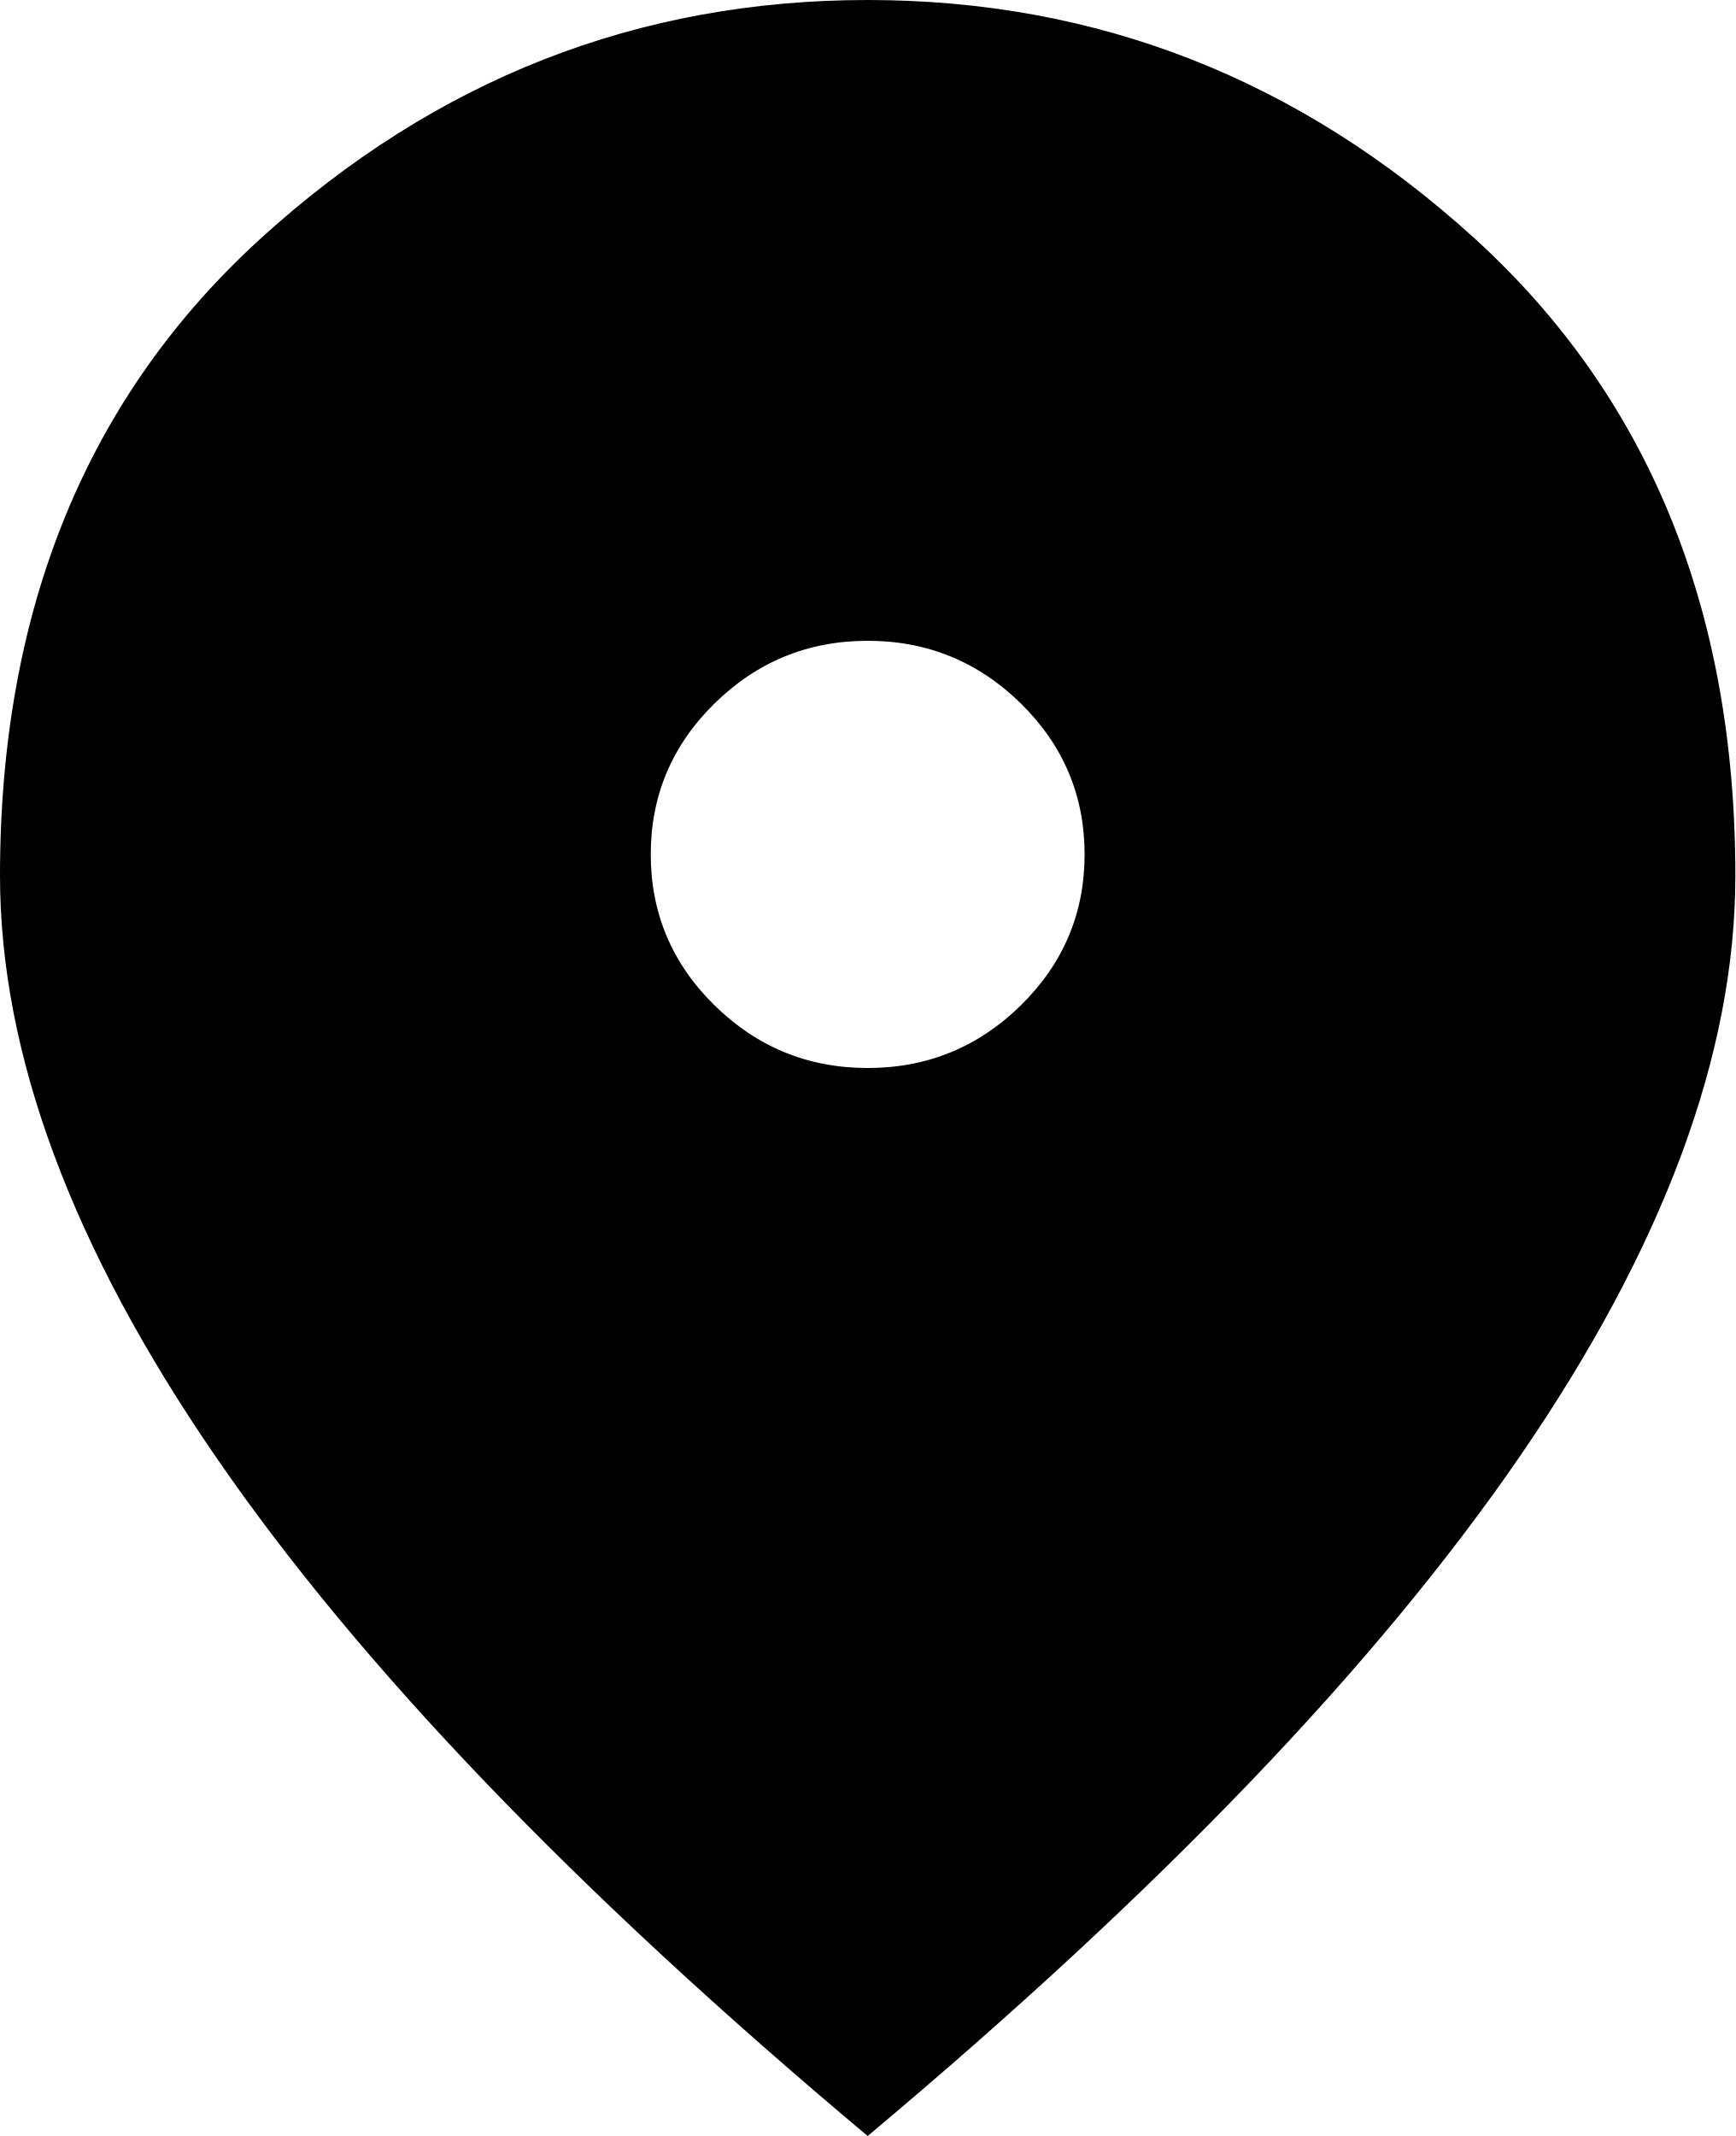
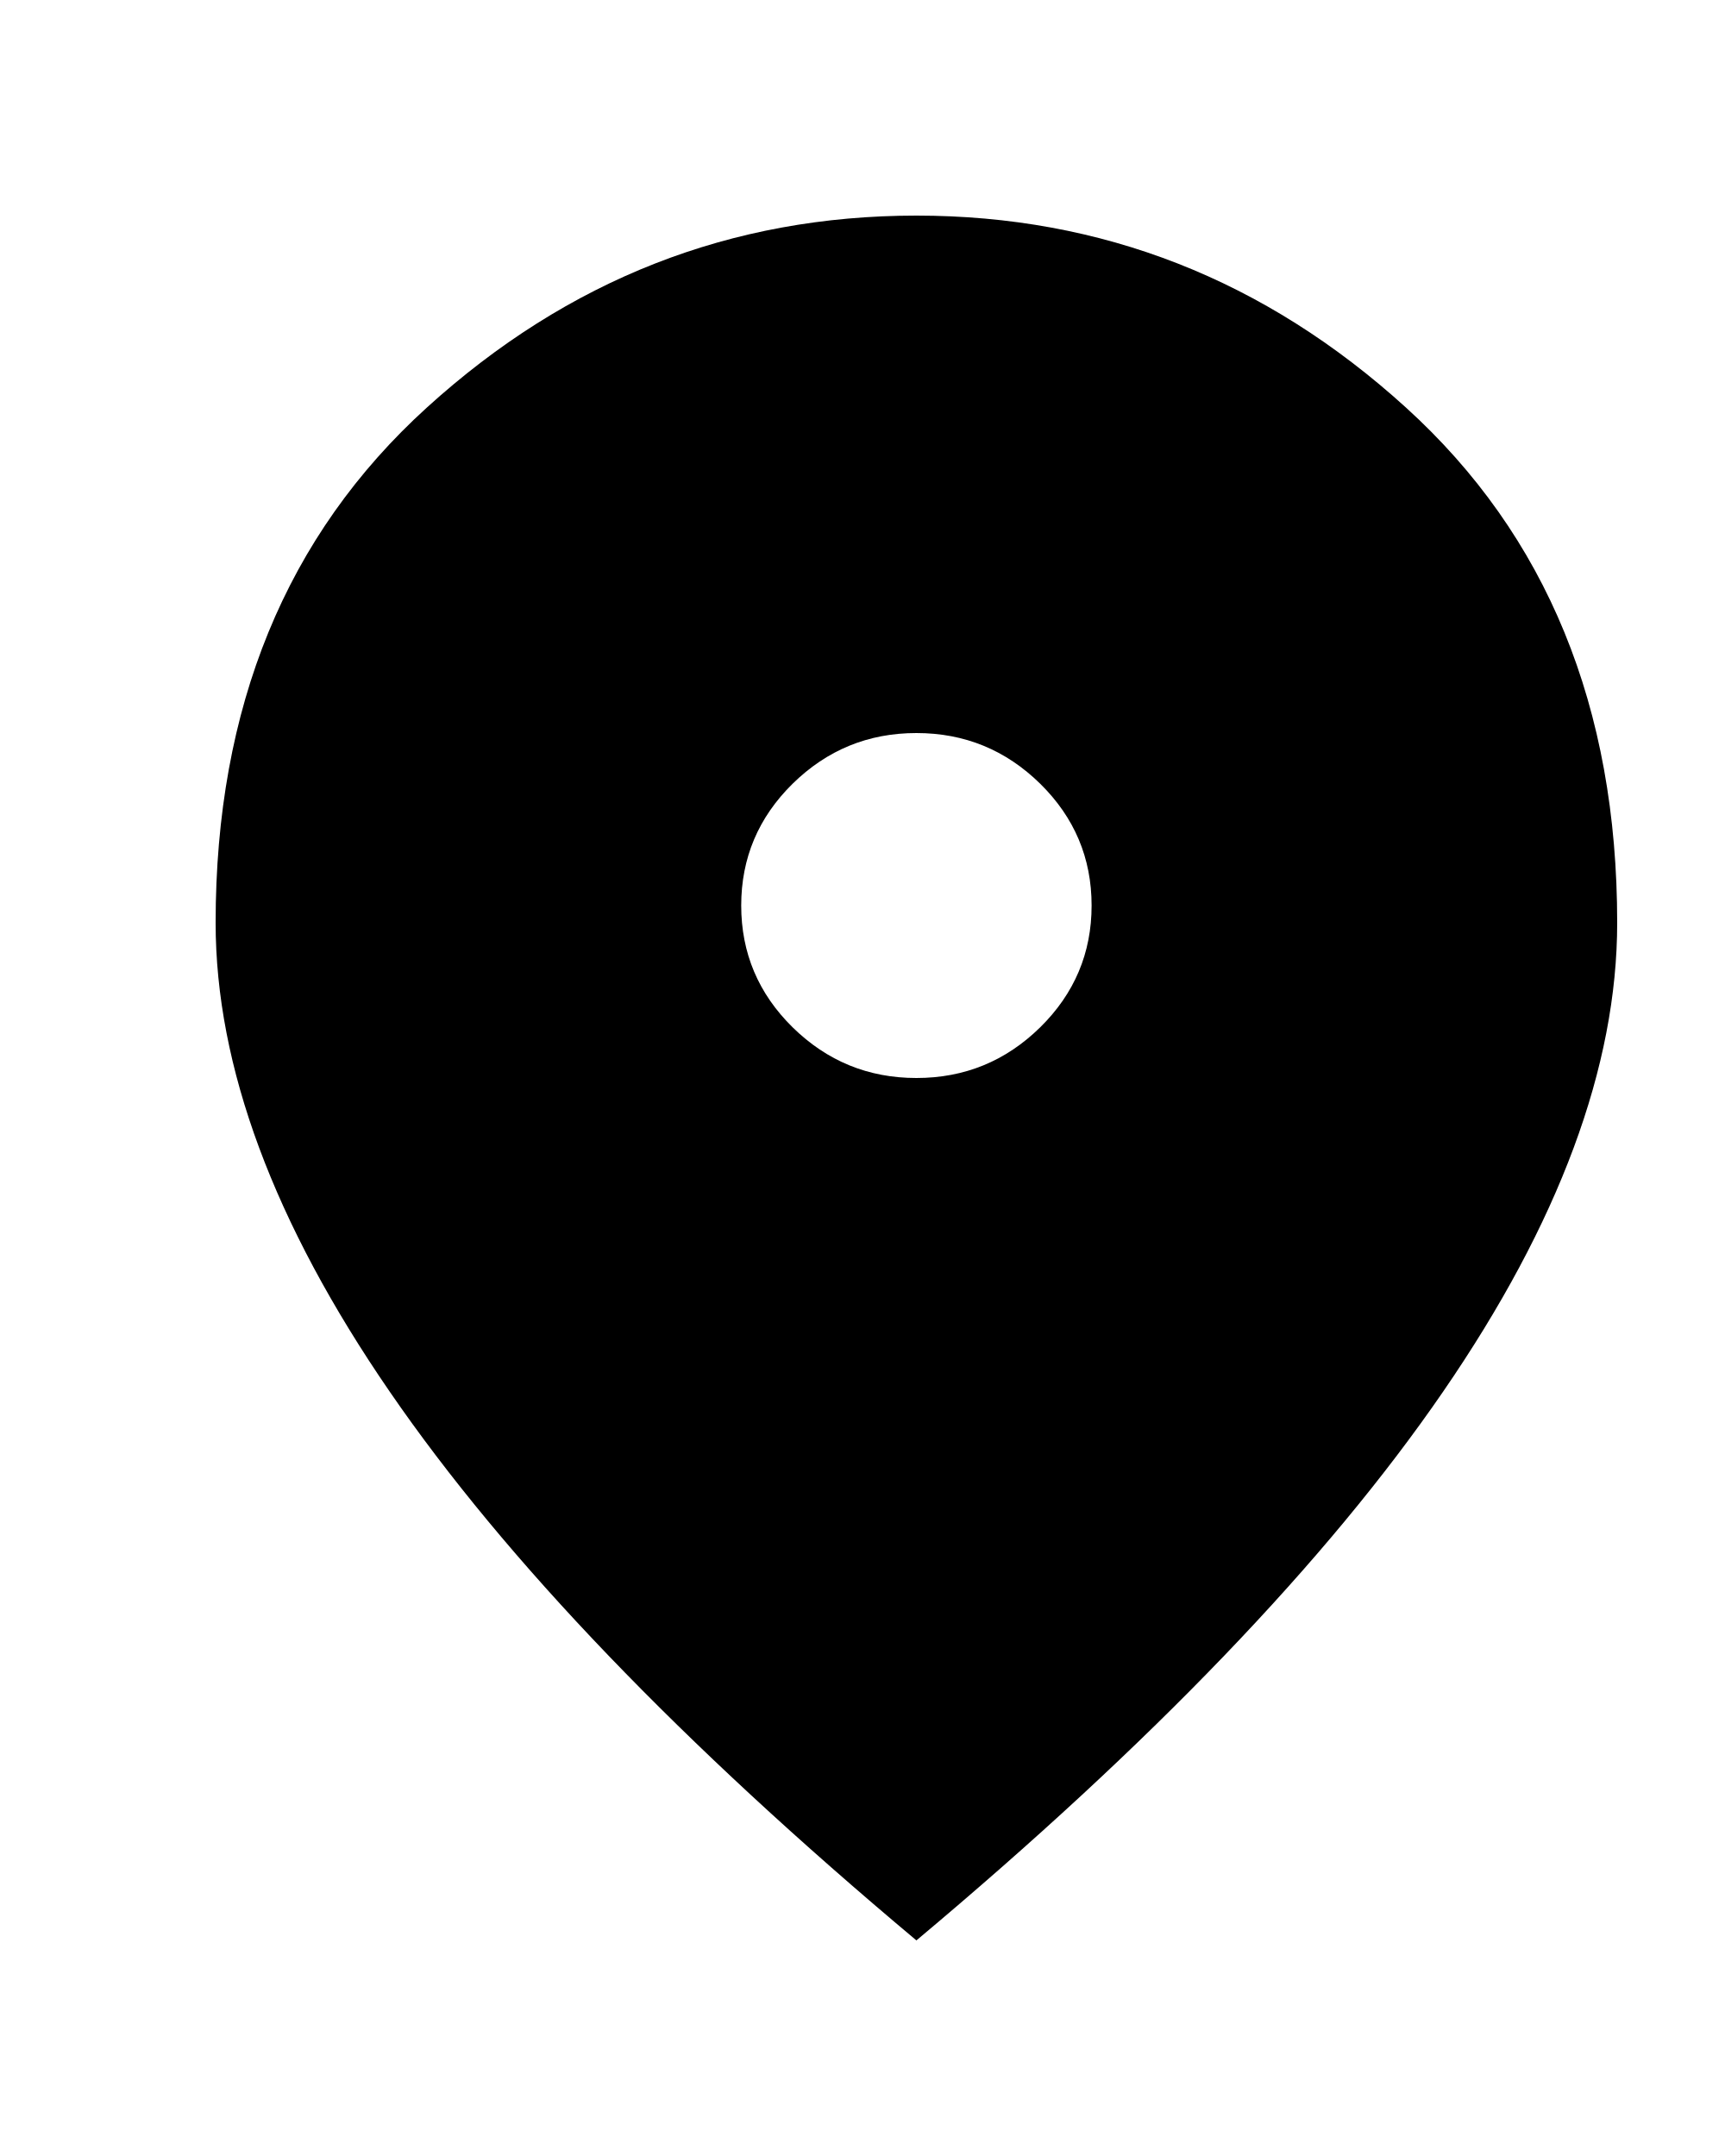
- <svg xmlns="http://www.w3.org/2000/svg" width="13" height="16" viewBox="0 0 13 16" fill="none">
-   <path d="M6.5 8C6.947 8 7.329 7.843 7.648 7.53C7.966 7.217 8.125 6.84 8.125 6.4C8.125 5.96 7.966 5.583 7.648 5.27C7.329 4.957 6.947 4.8 6.5 4.8C6.053 4.8 5.671 4.957 5.352 5.27C5.034 5.583 4.875 5.96 4.875 6.4C4.875 6.84 5.034 7.217 5.352 7.53C5.671 7.843 6.053 8 6.5 8ZM6.5 16C4.32 14.173 2.691 12.477 1.615 10.91C0.538 9.343 0 7.893 0 6.56C0 4.56 0.653 2.967 1.96 1.78C3.267 0.593 4.78 0 6.5 0C8.22 0 9.733 0.593 11.04 1.78C12.347 2.967 13 4.56 13 6.56C13 7.893 12.462 9.343 11.385 10.91C10.309 12.477 8.68 14.173 6.5 16Z" fill="black" />
+ <svg xmlns="http://www.w3.org/2000/svg" width="16" height="20" viewBox="0 0 16 20" fill="none">
+   <path d="M8.5 10C8.947 10 9.329 9.843 9.648 9.53C9.966 9.217 10.125 8.84 10.125 8.4C10.125 7.96 9.966 7.583 9.648 7.27C9.329 6.957 8.947 6.8 8.5 6.8C8.053 6.8 7.671 6.957 7.352 7.27C7.034 7.583 6.875 7.96 6.875 8.4C6.875 8.84 7.034 9.217 7.352 9.53C7.671 9.843 8.053 10 8.5 10ZM8.5 18C6.32 16.173 4.691 14.477 3.615 12.91C2.538 11.343 2 9.893 2 8.56C2 6.56 2.653 4.967 3.96 3.78C5.267 2.593 6.78 2 8.5 2C10.22 2 11.733 2.593 13.04 3.78C14.347 4.967 15 6.56 15 8.56C15 9.893 14.462 11.343 13.385 12.91C12.309 14.477 10.68 16.173 8.5 18Z" fill="black" />
</svg>
